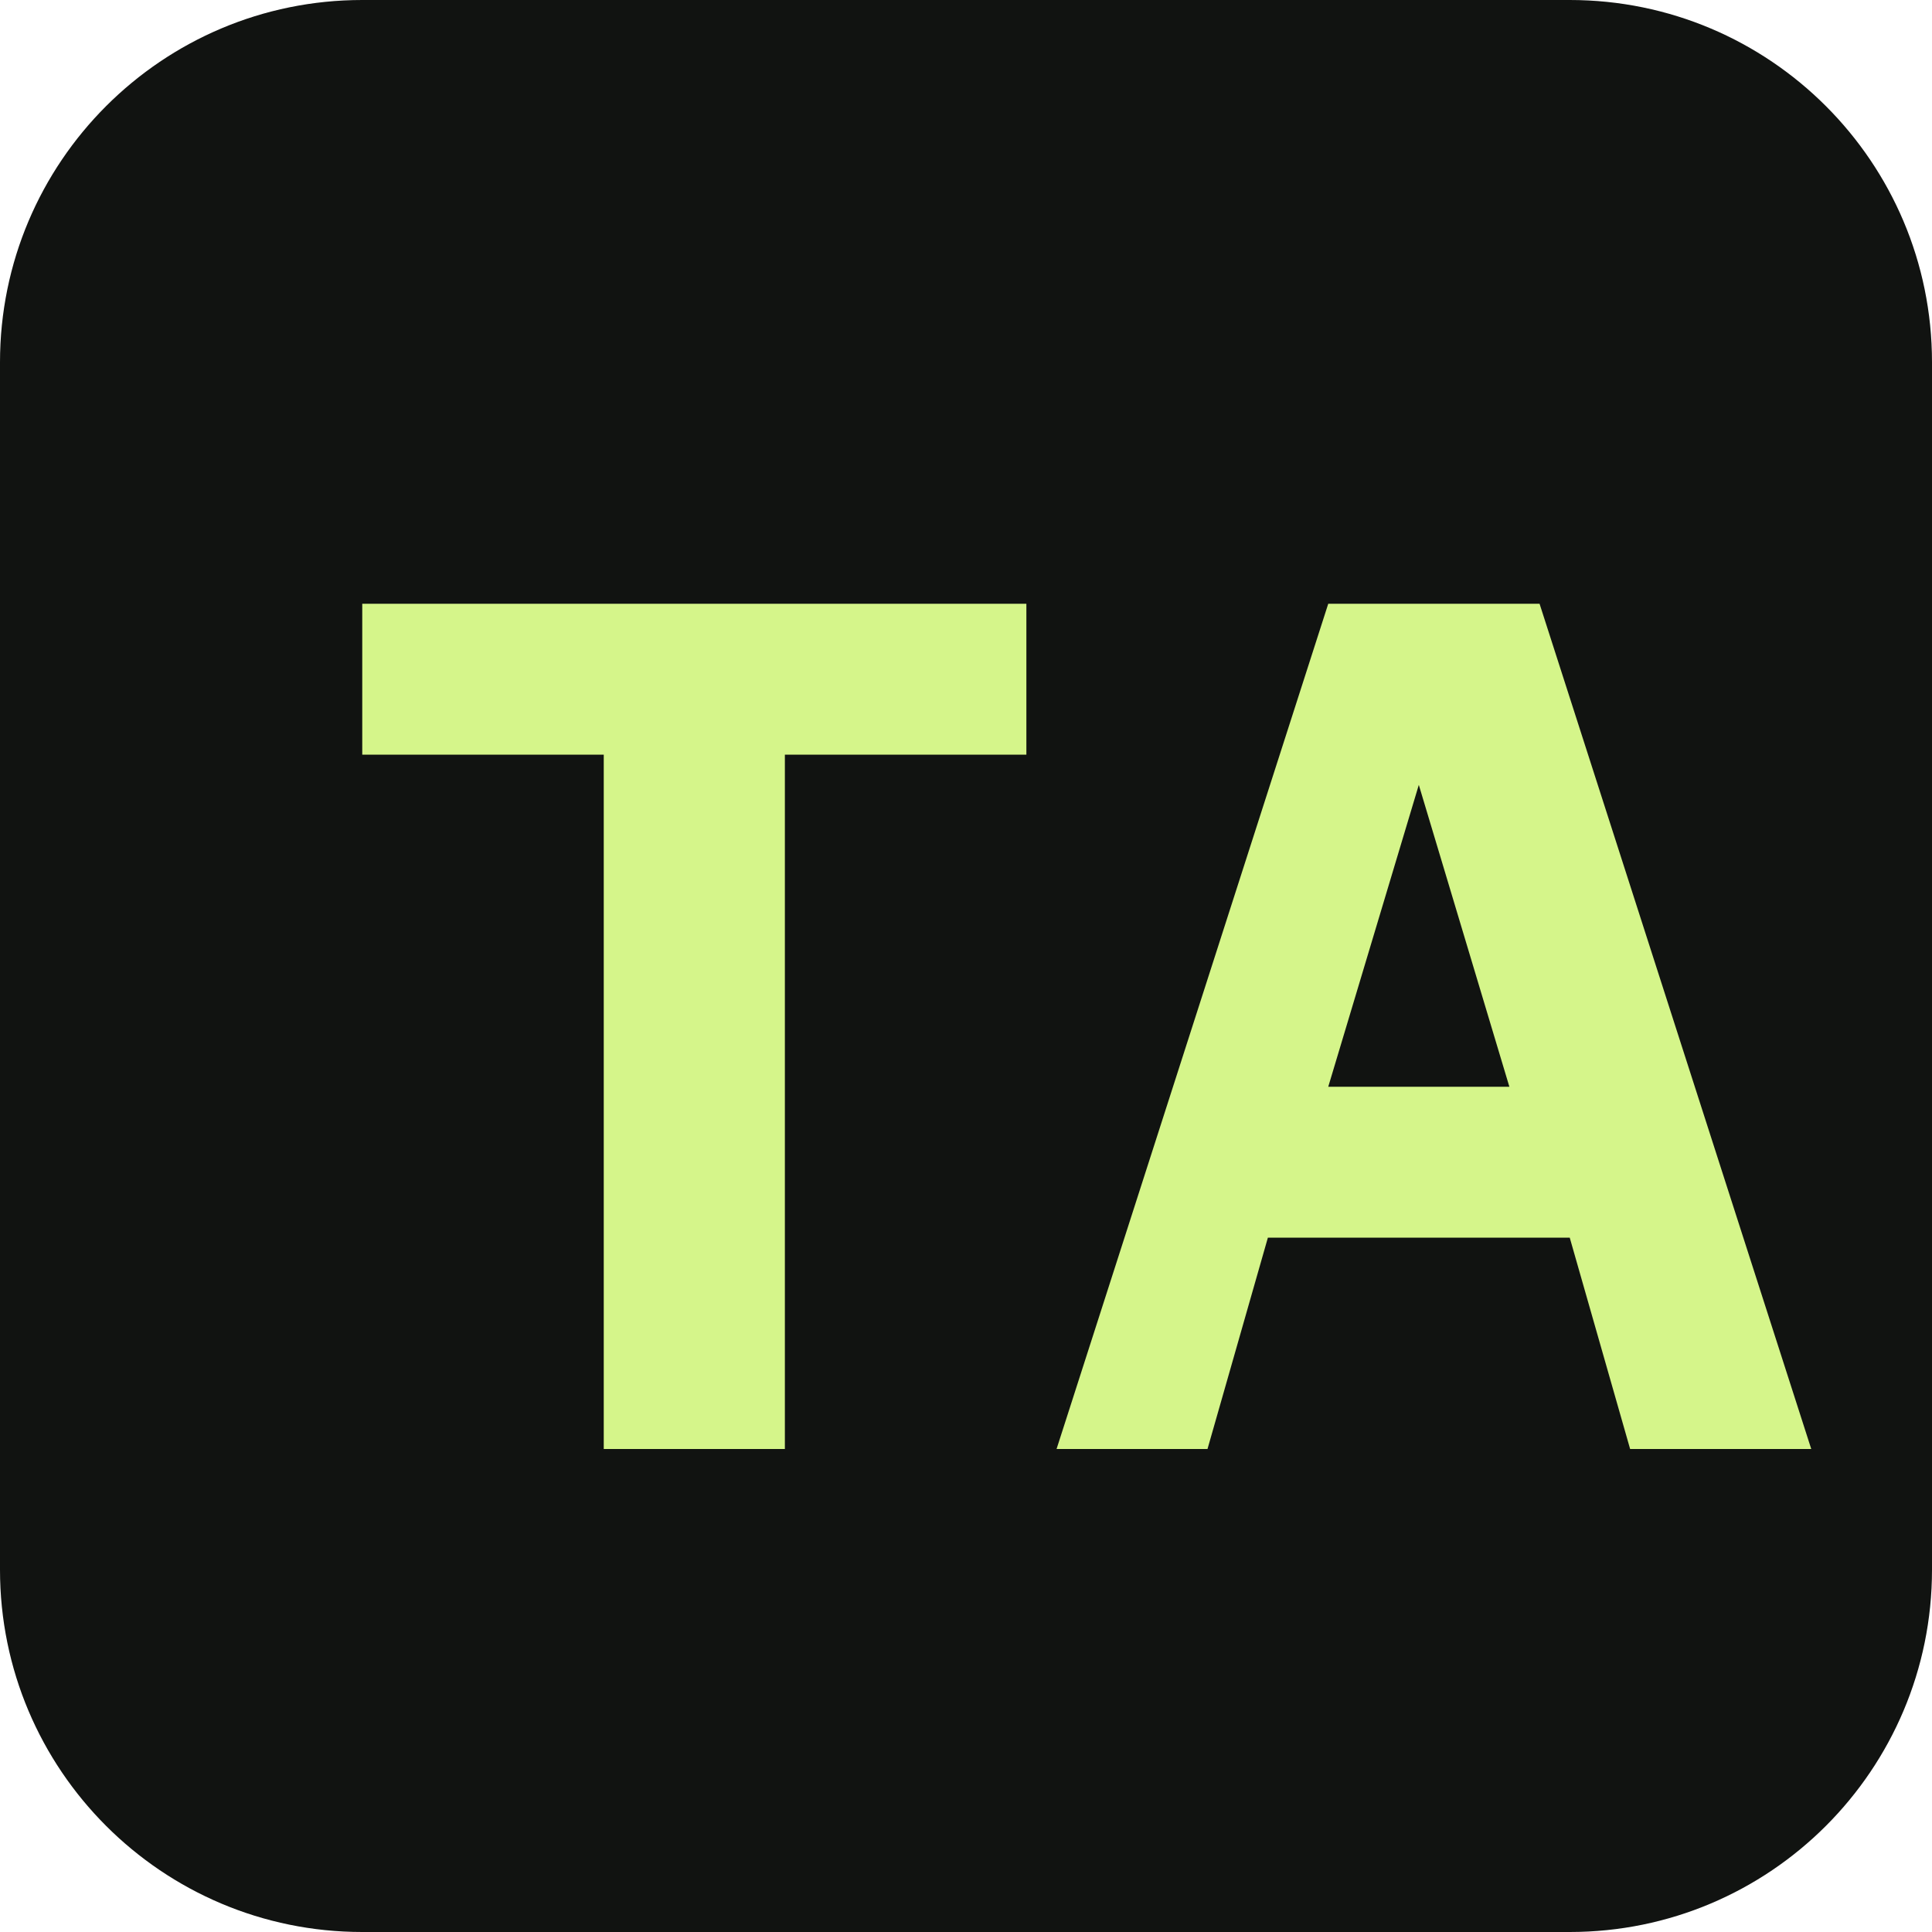
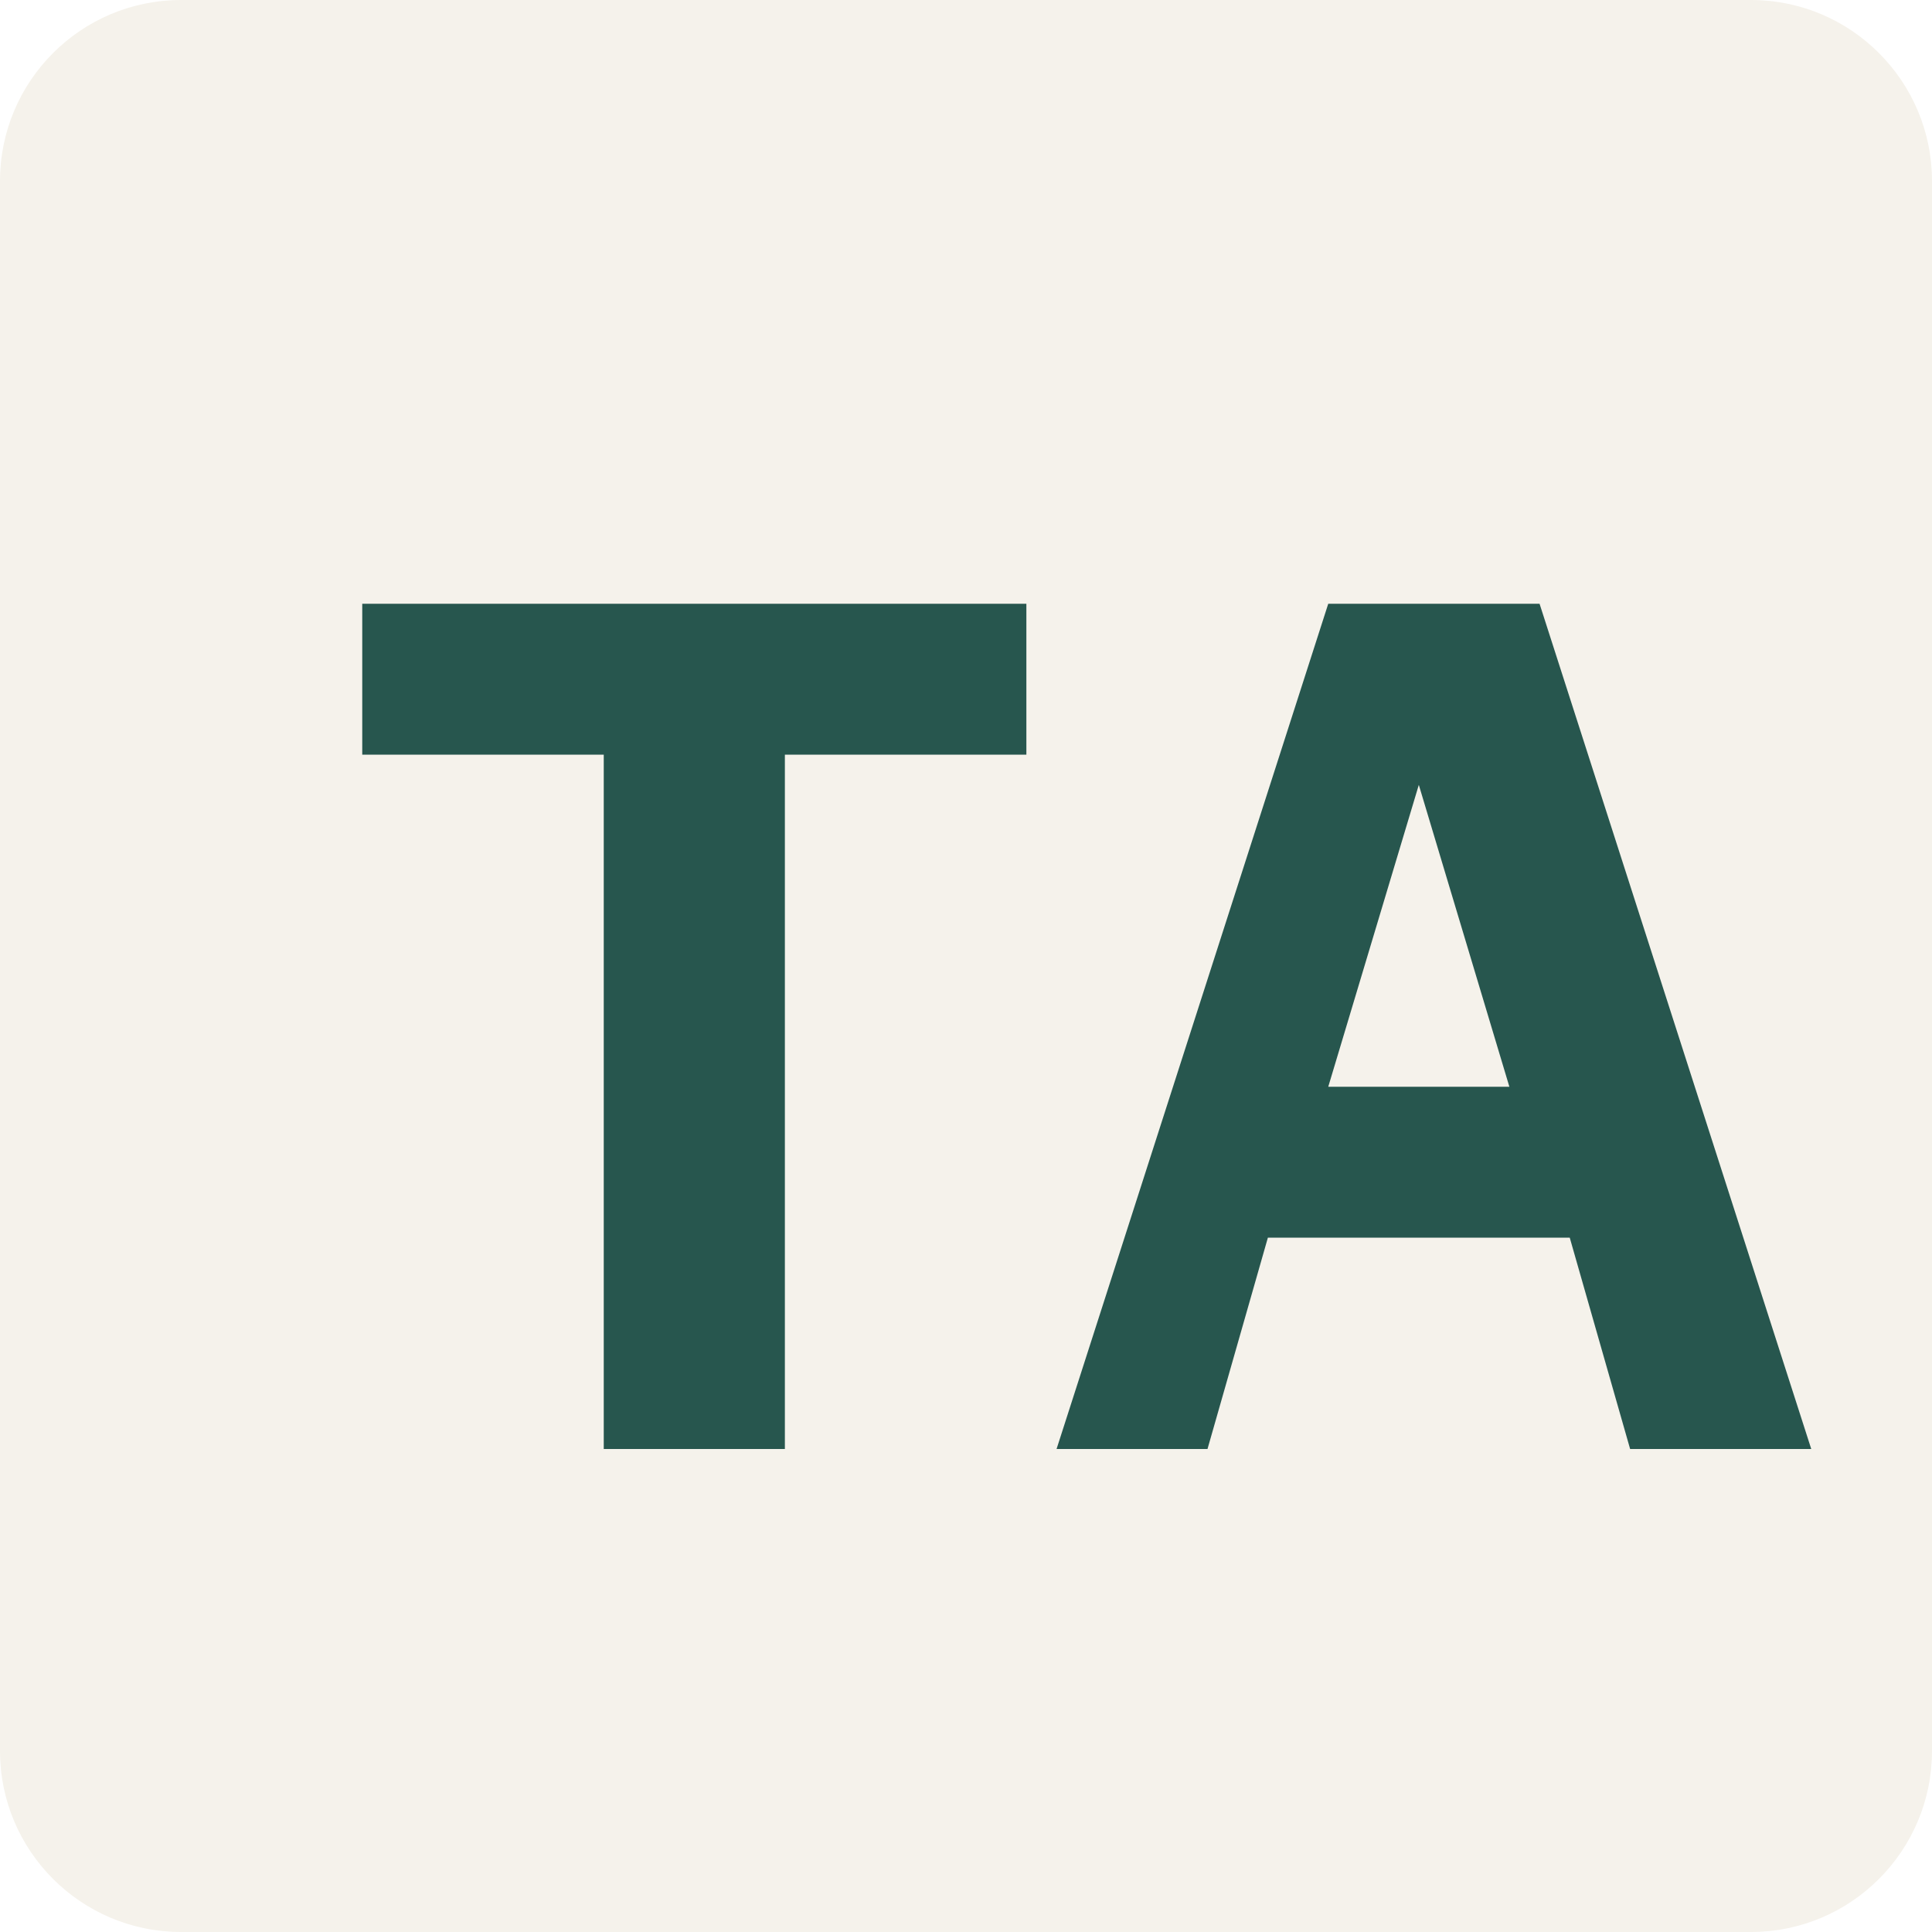
<svg xmlns="http://www.w3.org/2000/svg" viewBox="0 0 64 64">
-   <rect width="64" height="64" rx="12" fill="#111311" />
-   <path d="M12 20h22v5h-8v23h-6V25h-8zM35 48l9-28h7l9 28h-6l-2-7H42l-2 7zm9-12h6l-3-10z" fill="#d5f58a" />
+   <rect width="64" height="64" rx="6" fill="#f5f2eb" />
+   <path d="M12 20h22v5h-8v23h-6V25h-8zM35 48l9-28h7l9 28h-6l-2-7H42l-2 7zm9-12h6l-3-10z" fill="#27564e" />
</svg>
